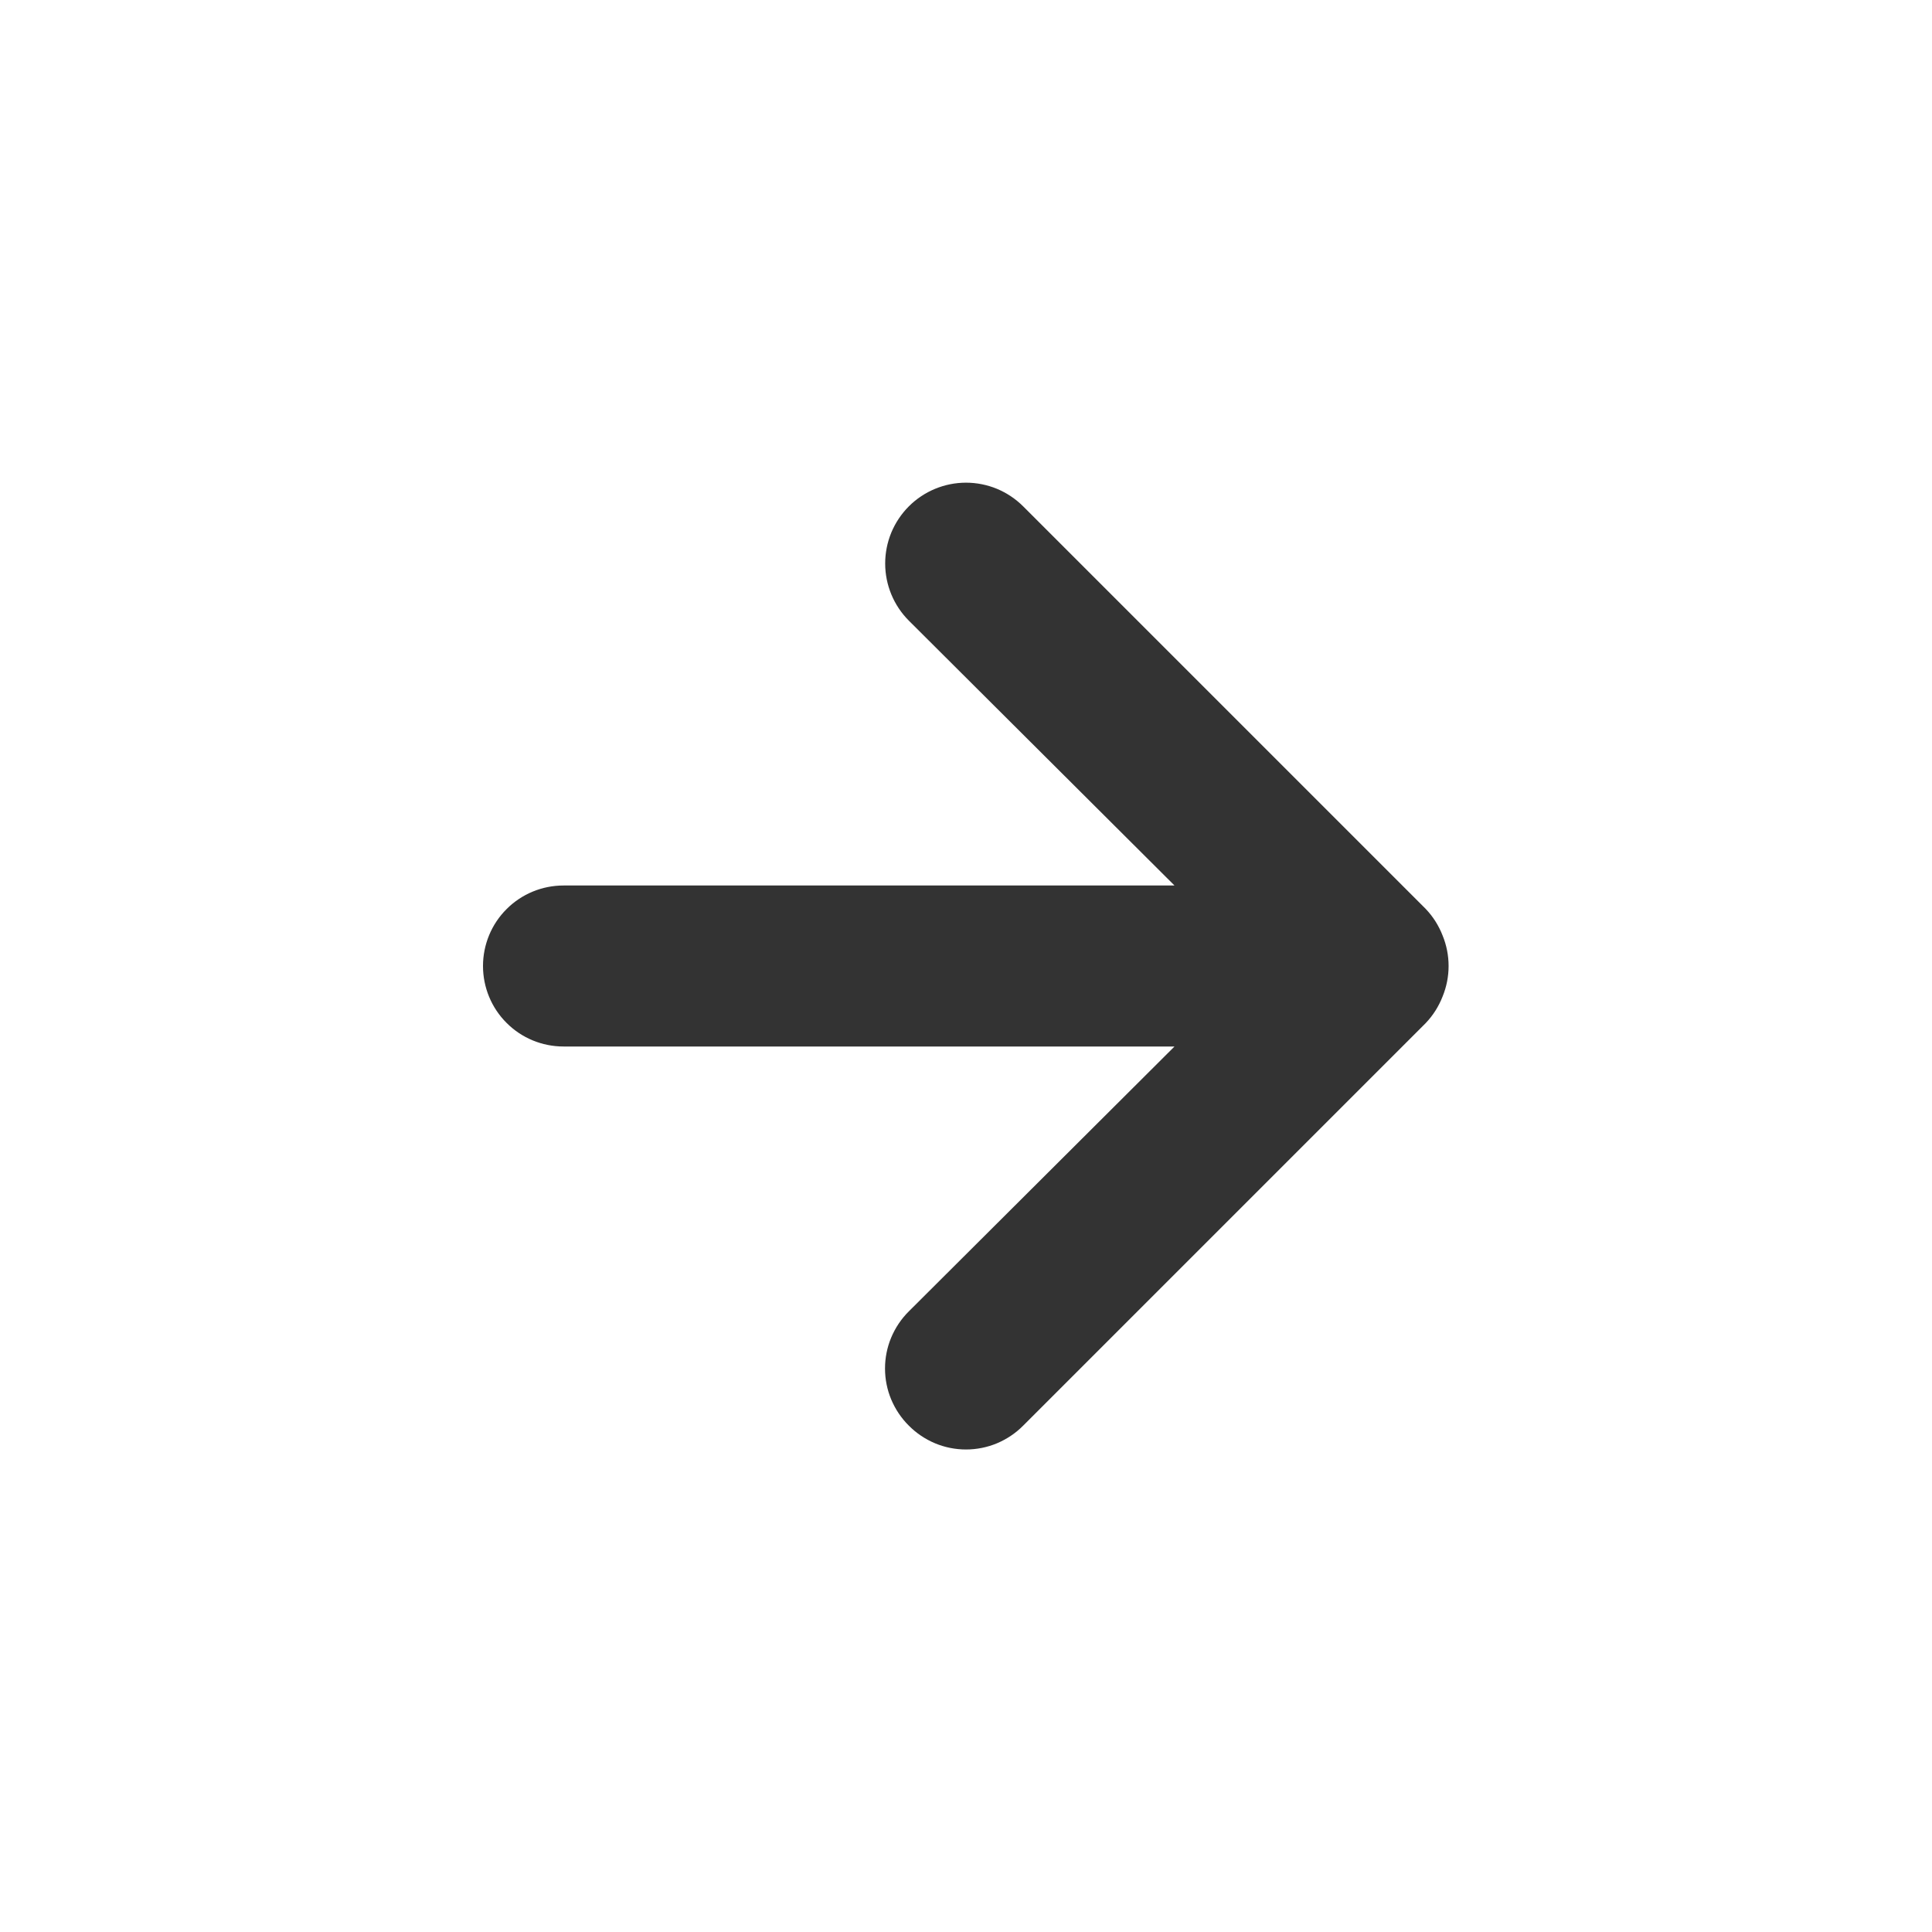
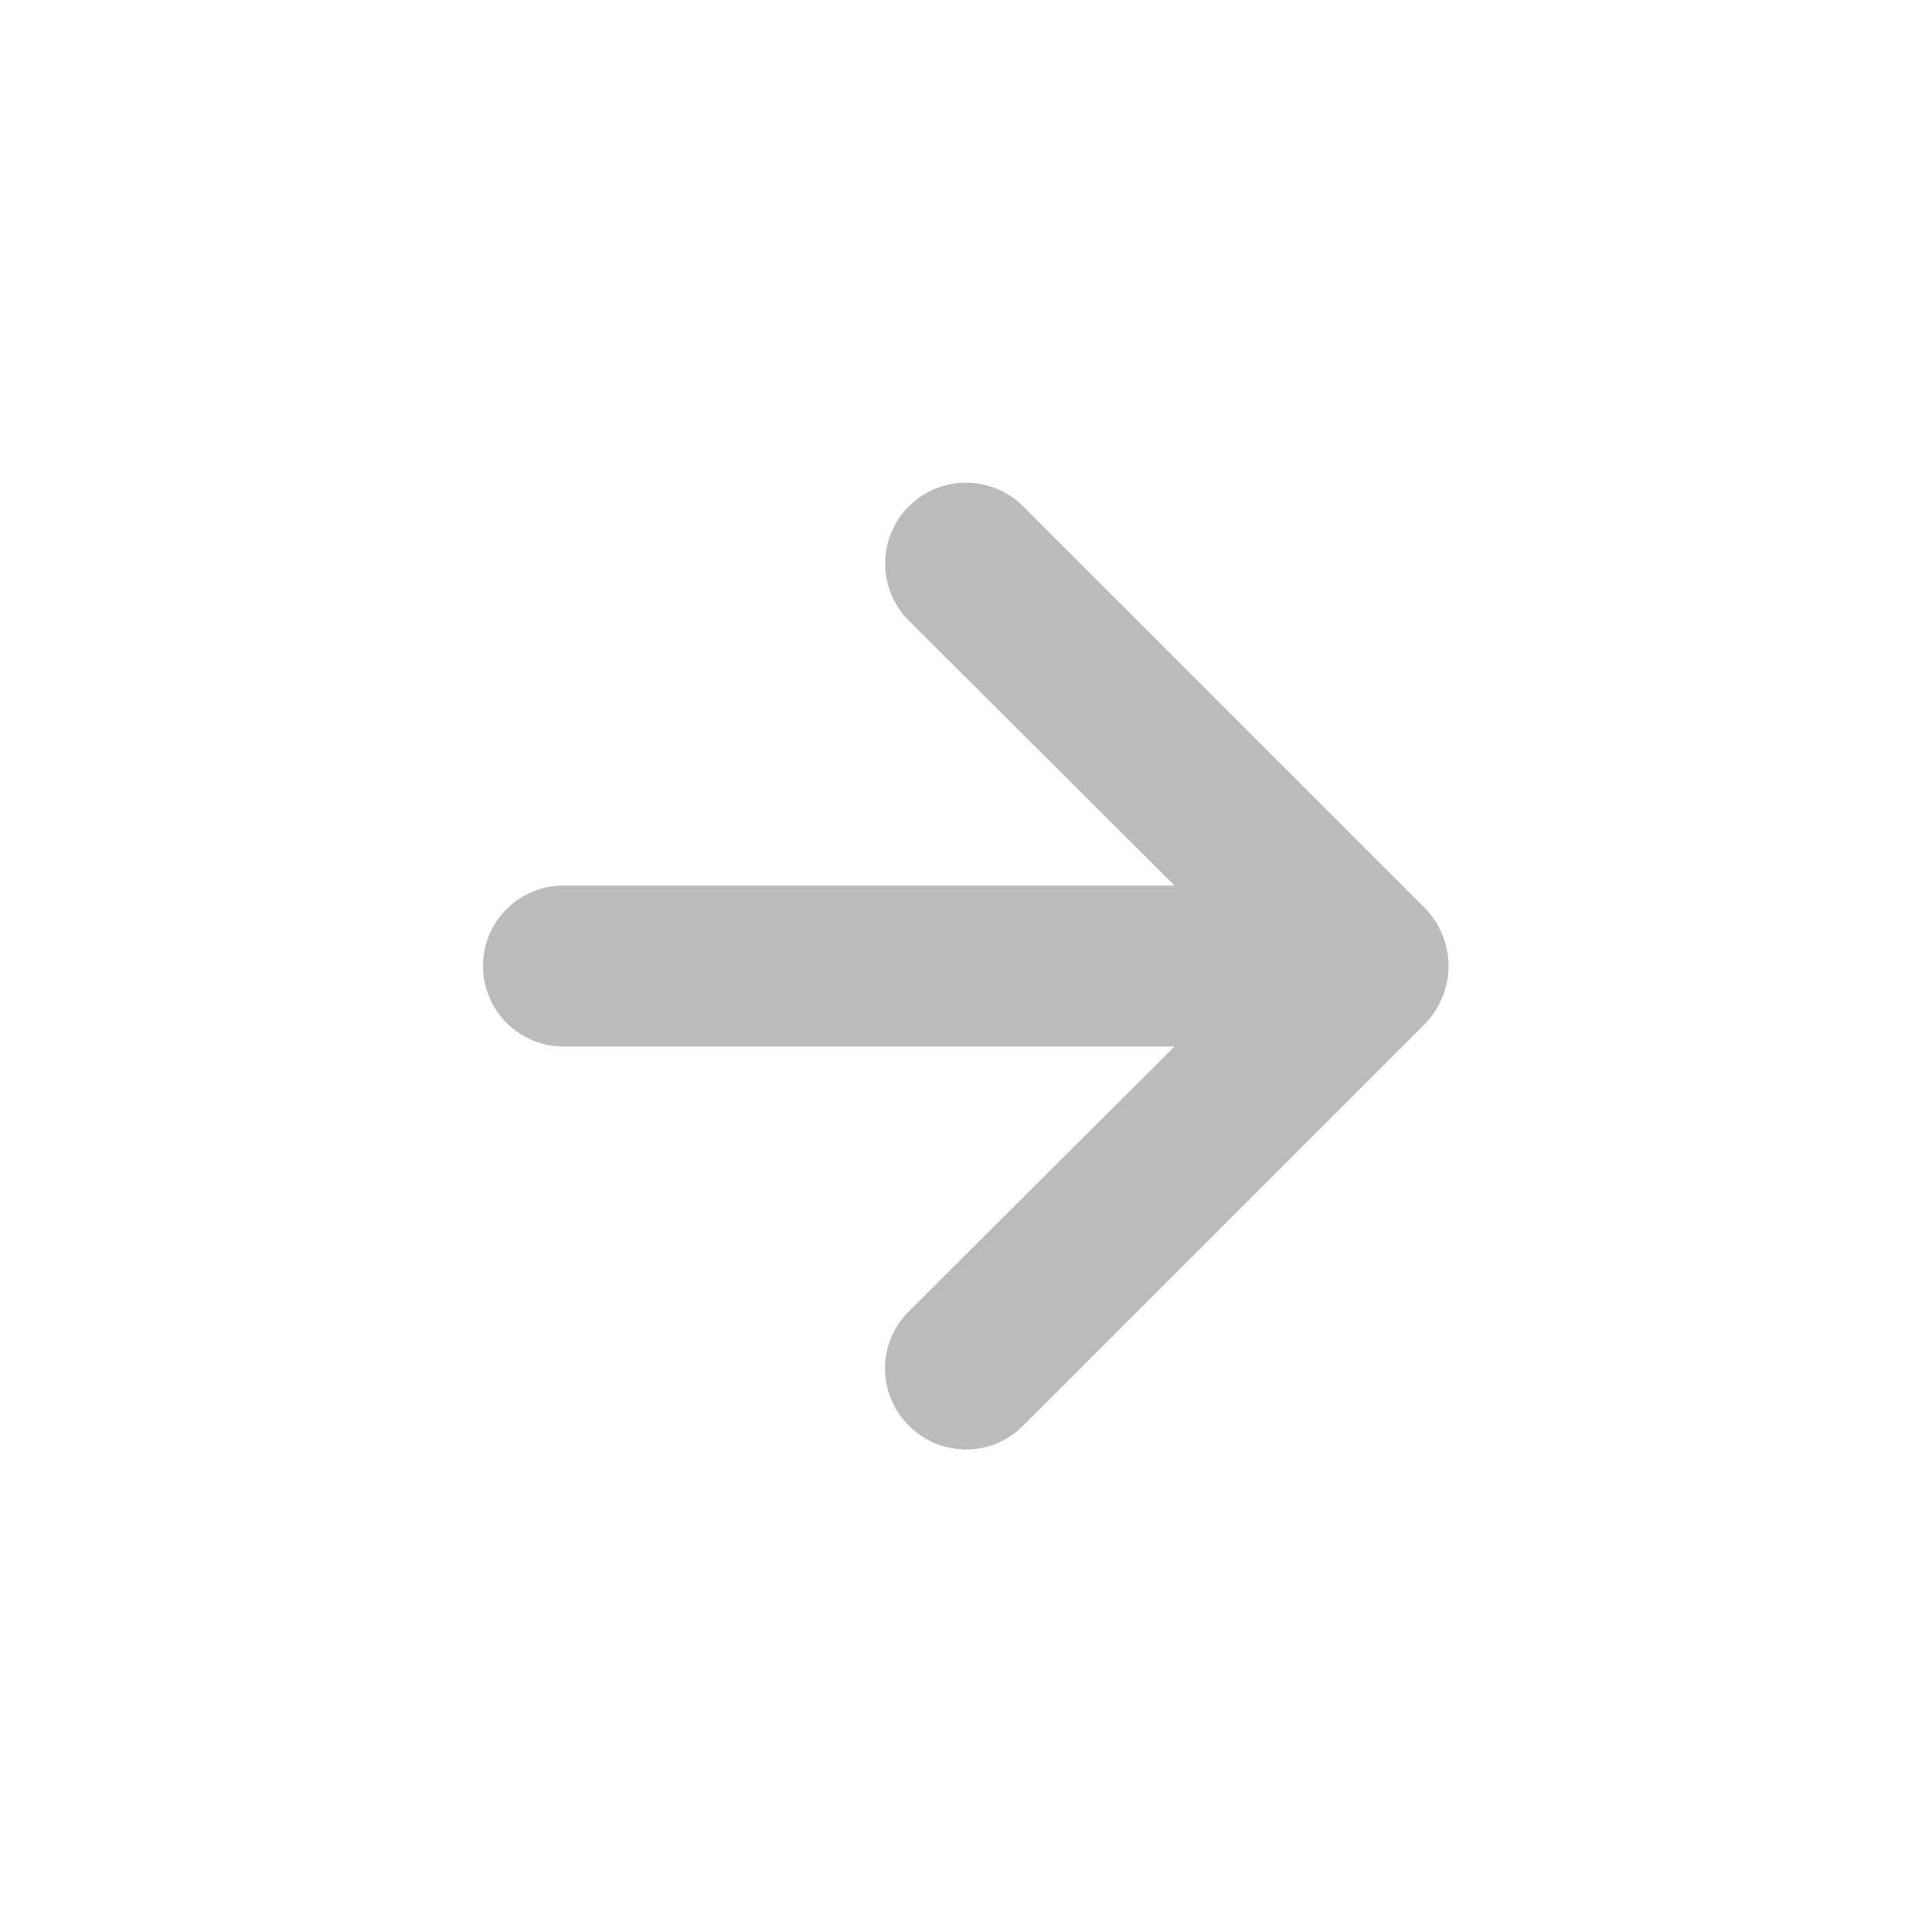
<svg xmlns="http://www.w3.org/2000/svg" width="24" height="24" viewBox="0 0 24 24" fill="none">
-   <path d="M17.92 11.62C17.872 11.497 17.801 11.385 17.71 11.29L12.71 6.29C12.617 6.197 12.506 6.123 12.384 6.072C12.262 6.022 12.132 5.996 12 5.996C11.734 5.996 11.478 6.102 11.29 6.29C11.197 6.383 11.123 6.494 11.072 6.616C11.022 6.738 10.996 6.868 10.996 7C10.996 7.266 11.102 7.522 11.29 7.71L14.59 11H7C6.735 11 6.48 11.105 6.293 11.293C6.105 11.48 6 11.735 6 12C6 12.265 6.105 12.52 6.293 12.707C6.48 12.895 6.735 13 7 13H14.59L11.29 16.29C11.196 16.383 11.122 16.494 11.071 16.615C11.02 16.737 10.994 16.868 10.994 17C10.994 17.132 11.02 17.263 11.071 17.385C11.122 17.506 11.196 17.617 11.29 17.71C11.383 17.804 11.494 17.878 11.615 17.929C11.737 17.98 11.868 18.006 12 18.006C12.132 18.006 12.263 17.98 12.385 17.929C12.506 17.878 12.617 17.804 12.71 17.71L17.71 12.71C17.801 12.615 17.872 12.503 17.92 12.38C18.02 12.136 18.02 11.864 17.92 11.62Z" fill="#333333" />
+   <path d="M17.92 11.62C17.872 11.497 17.801 11.385 17.71 11.29L12.71 6.29C12.617 6.197 12.506 6.123 12.384 6.072C12.262 6.022 12.132 5.996 12 5.996C11.734 5.996 11.478 6.102 11.29 6.29C11.197 6.383 11.123 6.494 11.072 6.616C11.022 6.738 10.996 6.868 10.996 7C10.996 7.266 11.102 7.522 11.29 7.71L14.59 11H7C6.735 11 6.48 11.105 6.293 11.293C6.105 11.48 6 11.735 6 12C6 12.265 6.105 12.52 6.293 12.707C6.48 12.895 6.735 13 7 13H14.59L11.29 16.29C11.196 16.383 11.122 16.494 11.071 16.615C11.02 16.737 10.994 16.868 10.994 17C10.994 17.132 11.02 17.263 11.071 17.385C11.122 17.506 11.196 17.617 11.29 17.71C11.383 17.804 11.494 17.878 11.615 17.929C11.737 17.98 11.868 18.006 12 18.006C12.132 18.006 12.263 17.98 12.385 17.929C12.506 17.878 12.617 17.804 12.71 17.71L17.71 12.71C17.801 12.615 17.872 12.503 17.92 12.38C18.02 12.136 18.02 11.864 17.92 11.62Z" fill="#BBBBBB" />
</svg>
